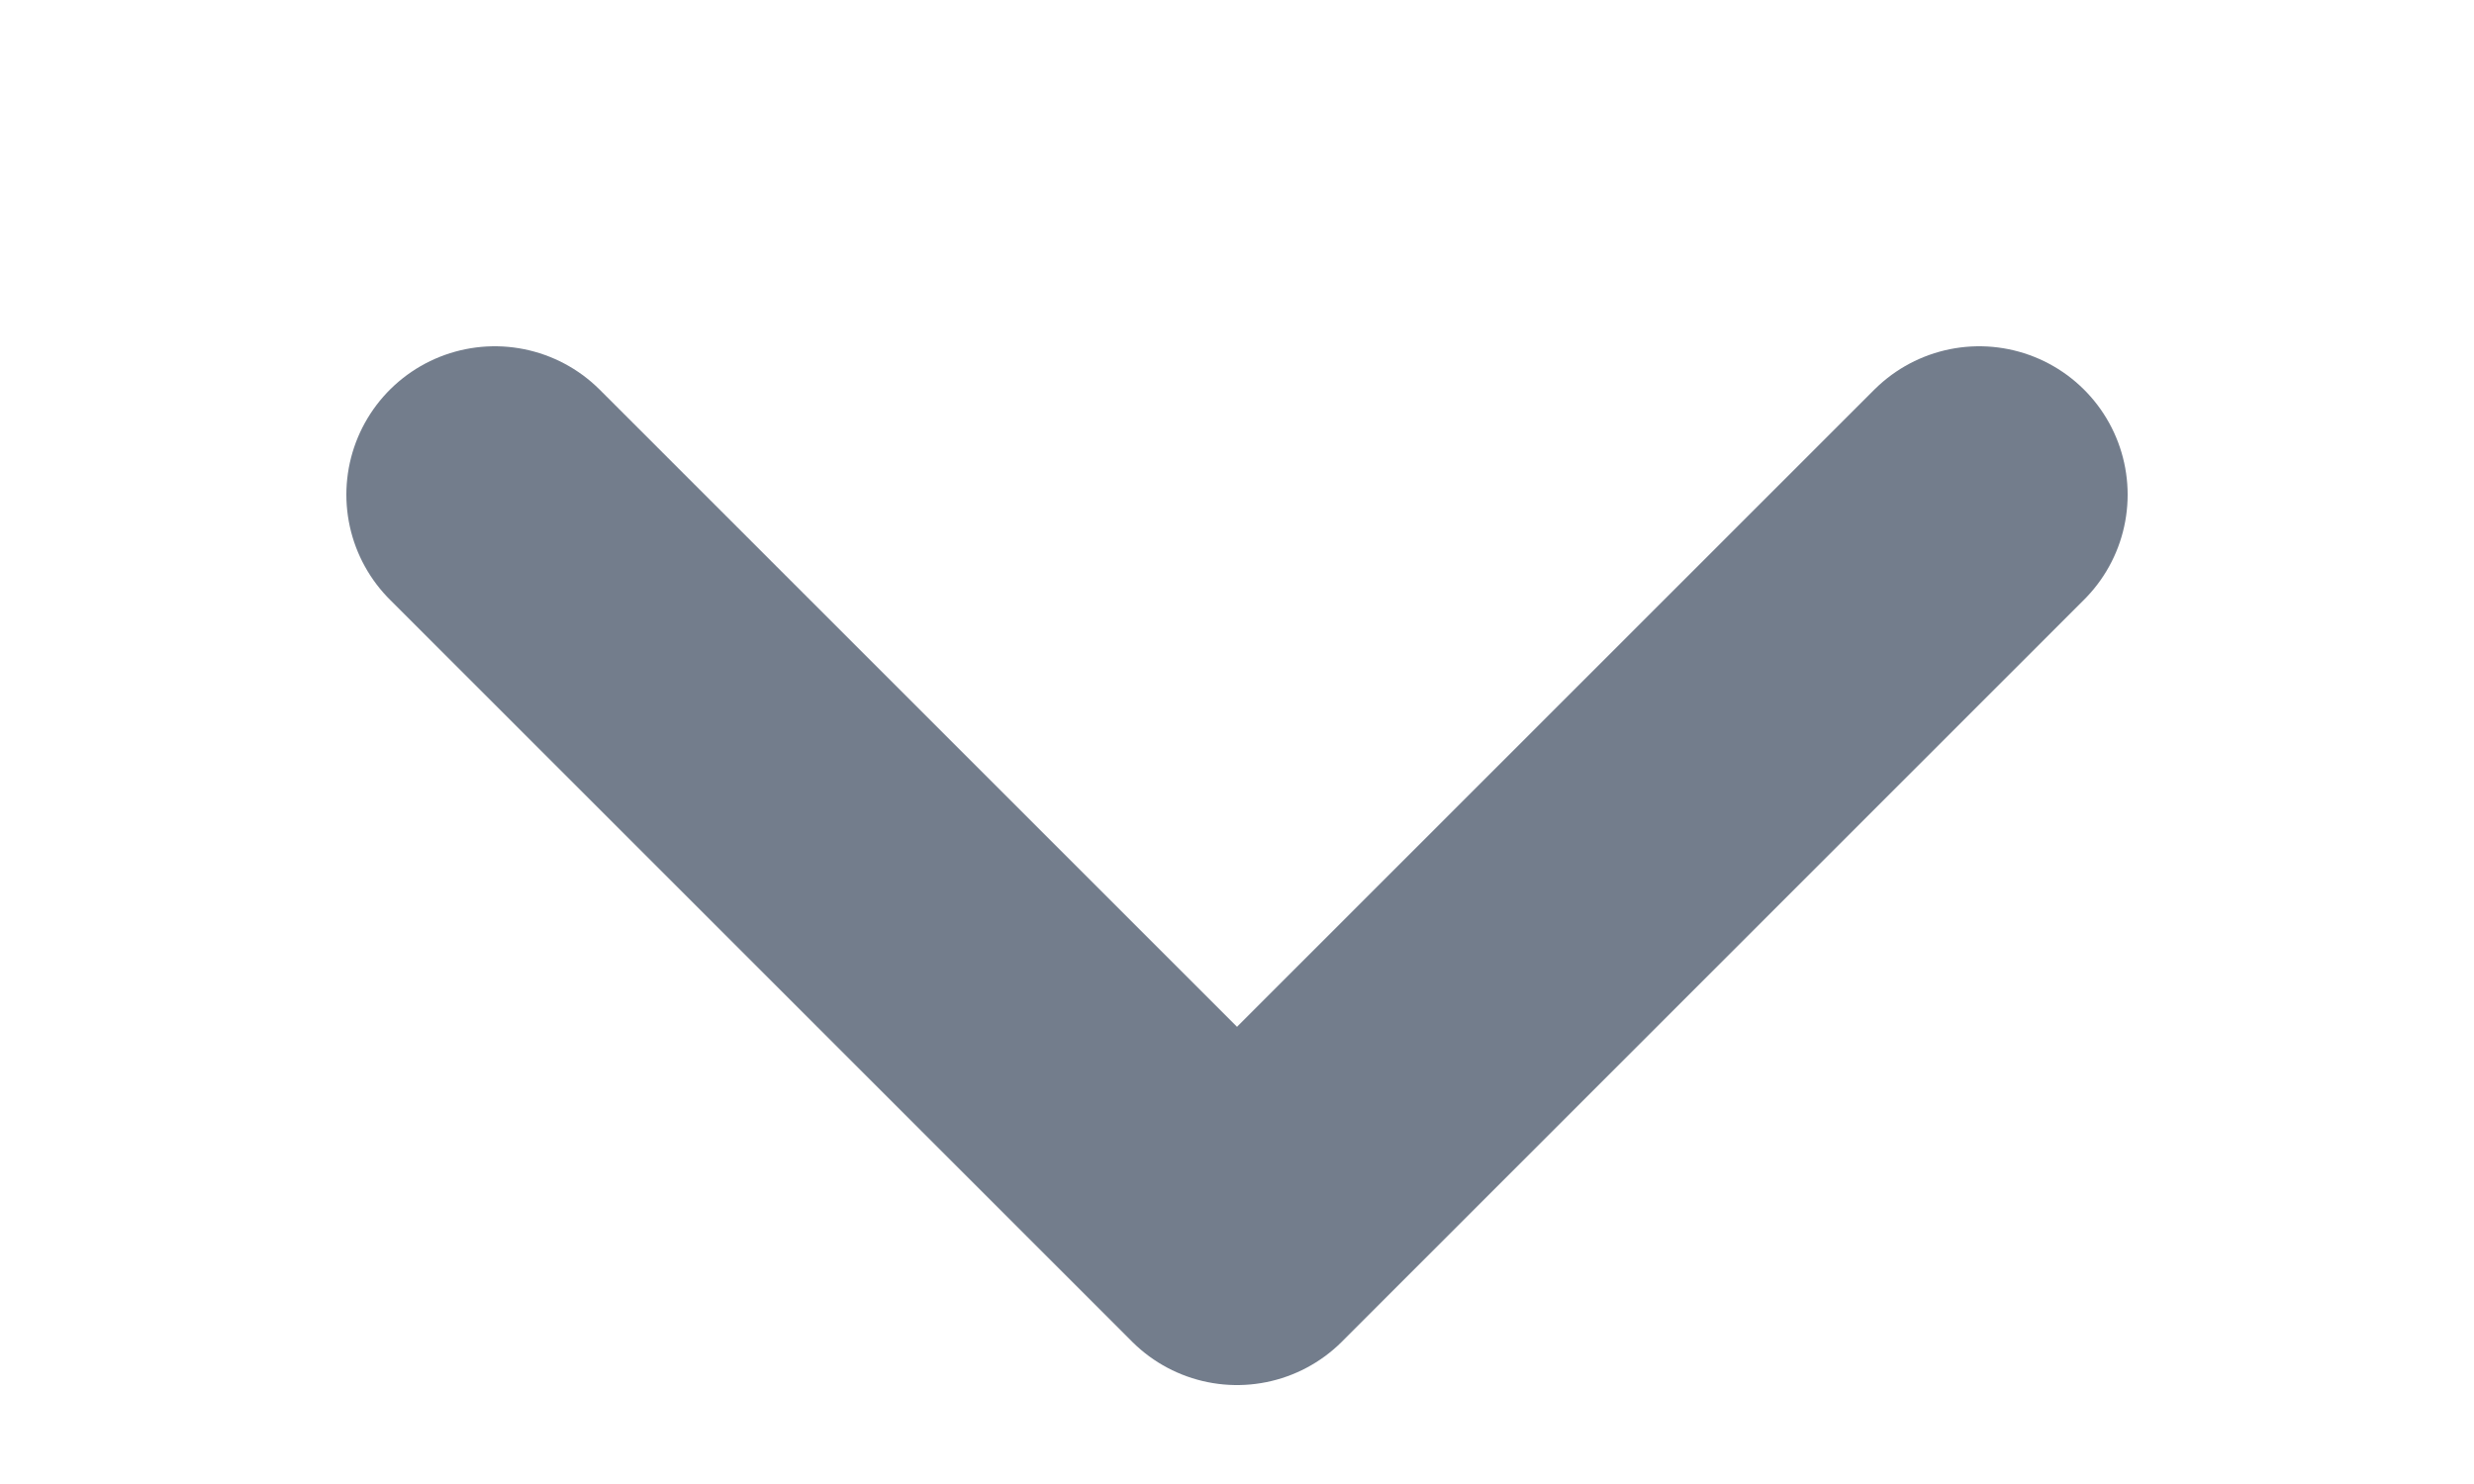
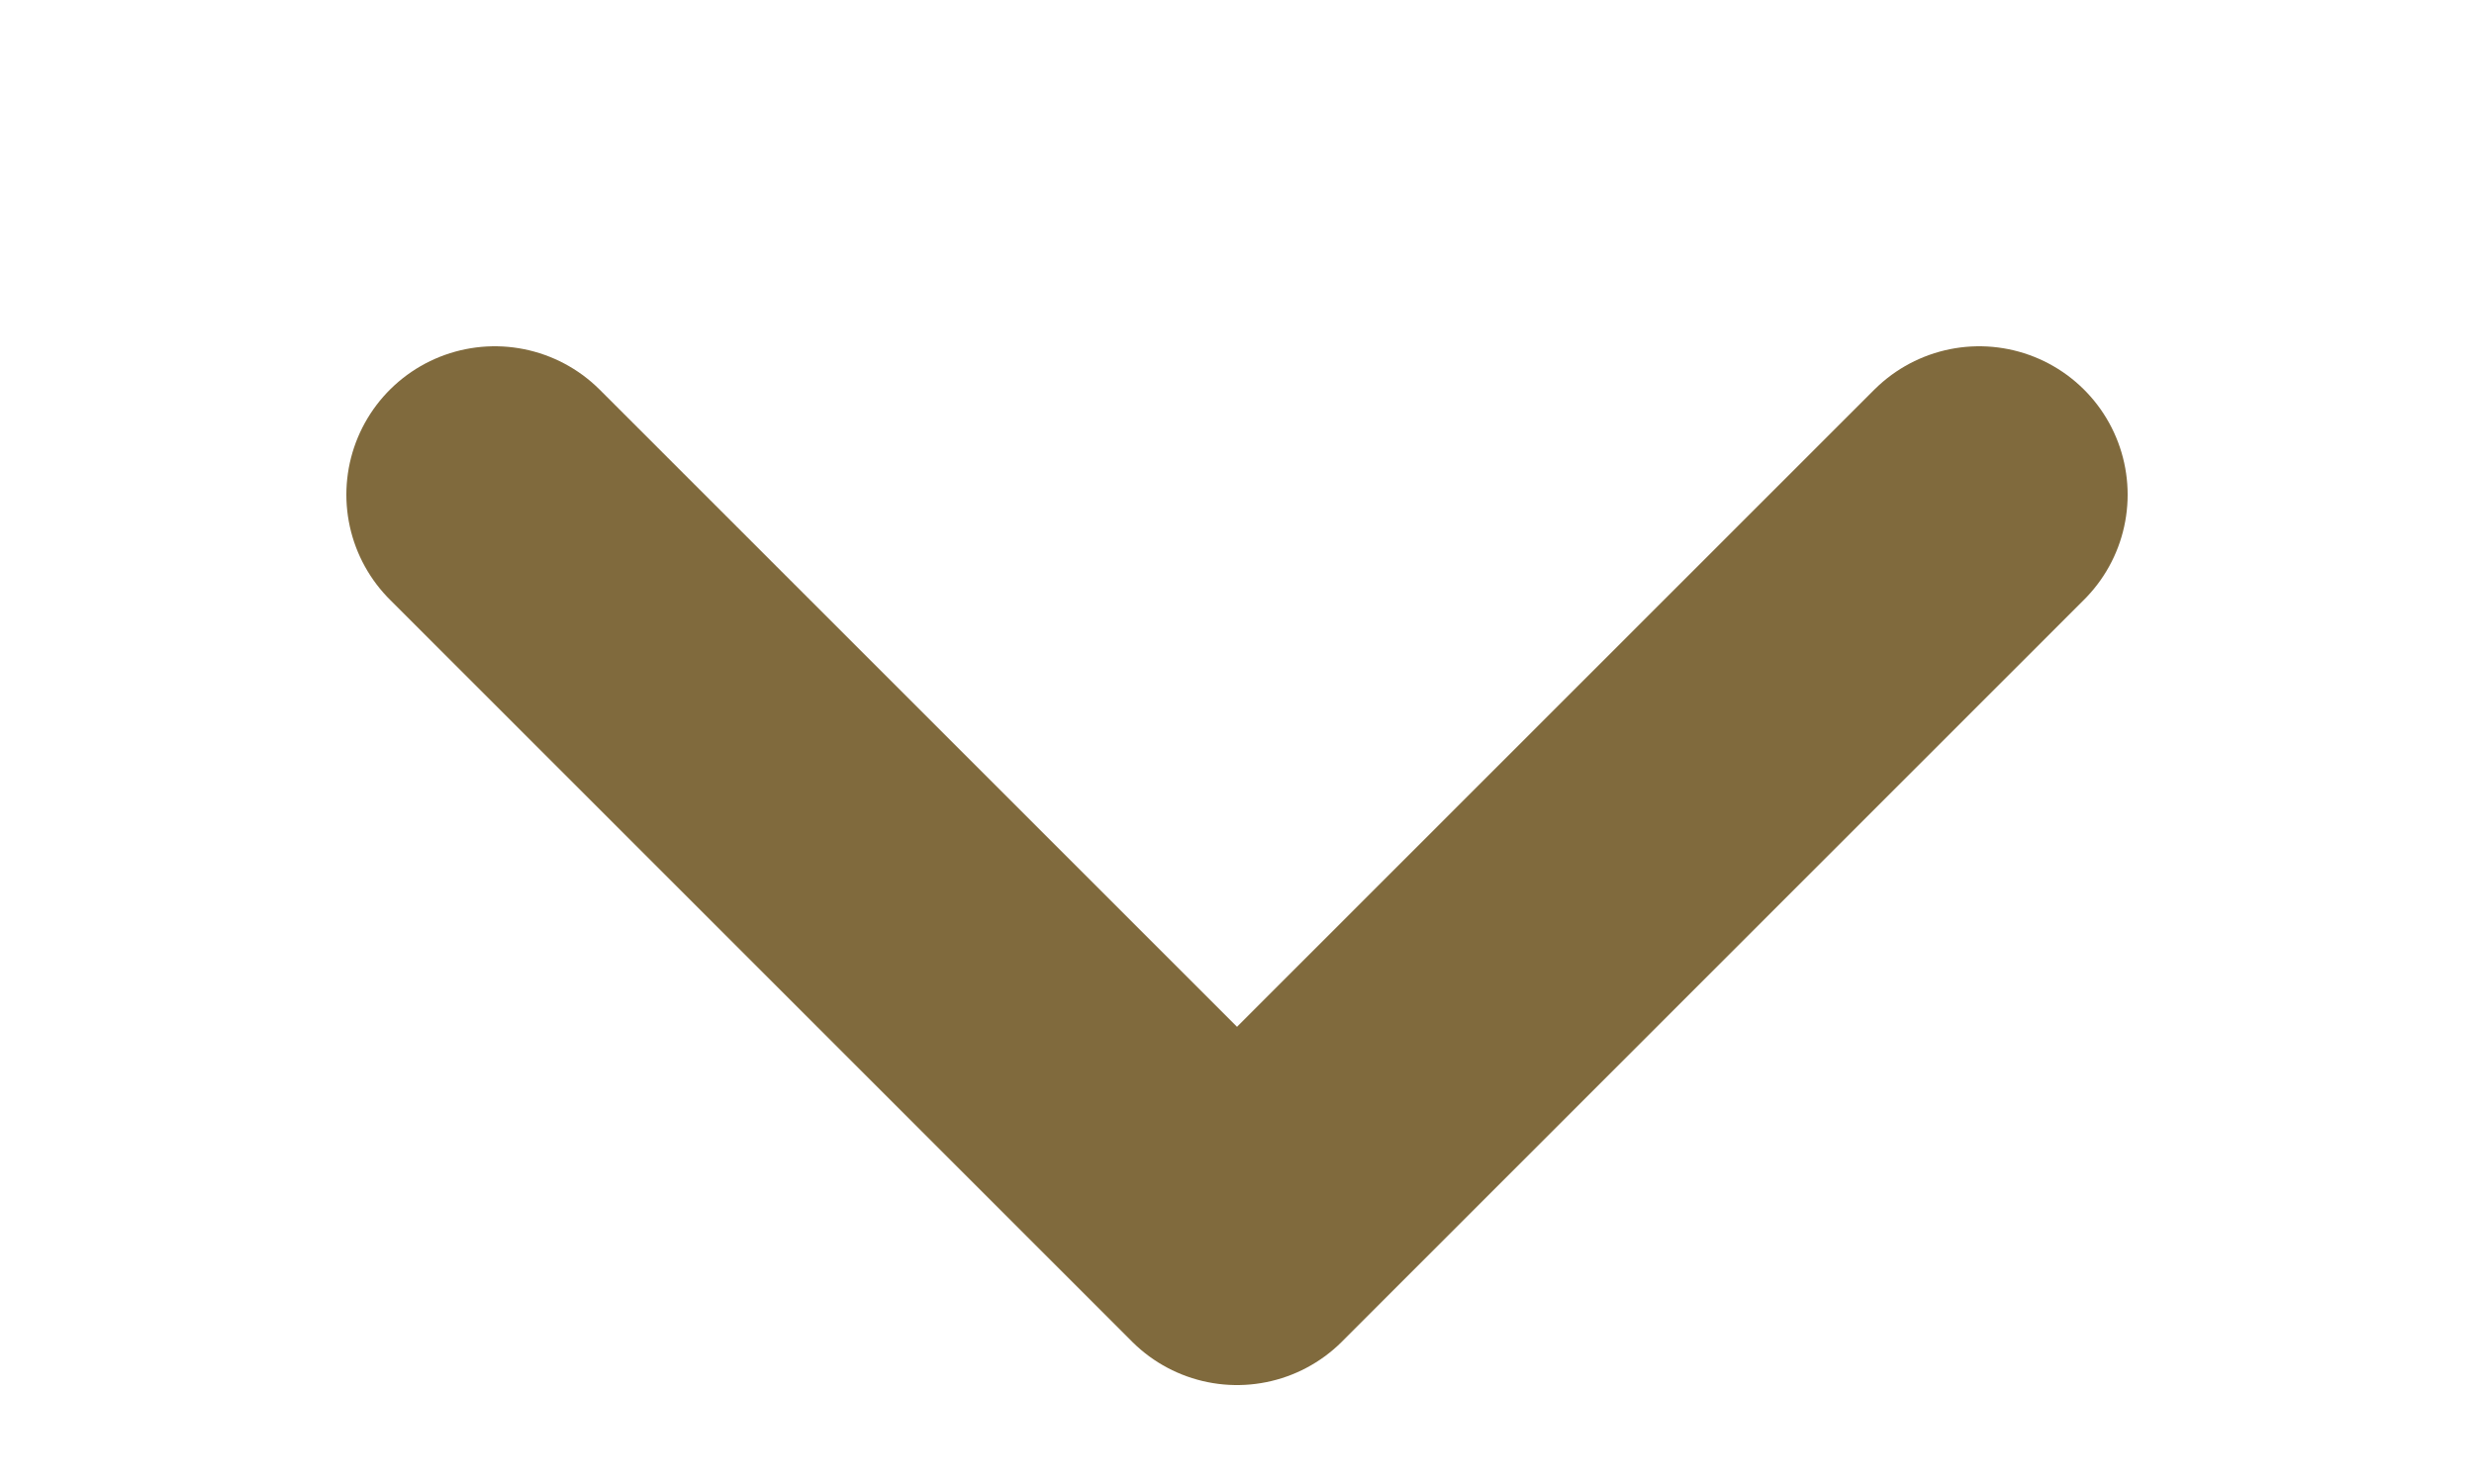
<svg xmlns="http://www.w3.org/2000/svg" width="10" height="6" viewBox="0 0 10 6" fill="none">
-   <path d="m2 2 3 3 3-3" stroke="#737d8c" stroke-width="1.2" stroke-linecap="round" stroke-linejoin="round" />
+   <path d="m2 2 3 3 3-3" stroke="#806a3d" stroke-width="1.2" stroke-linecap="round" stroke-linejoin="round" />
</svg>
